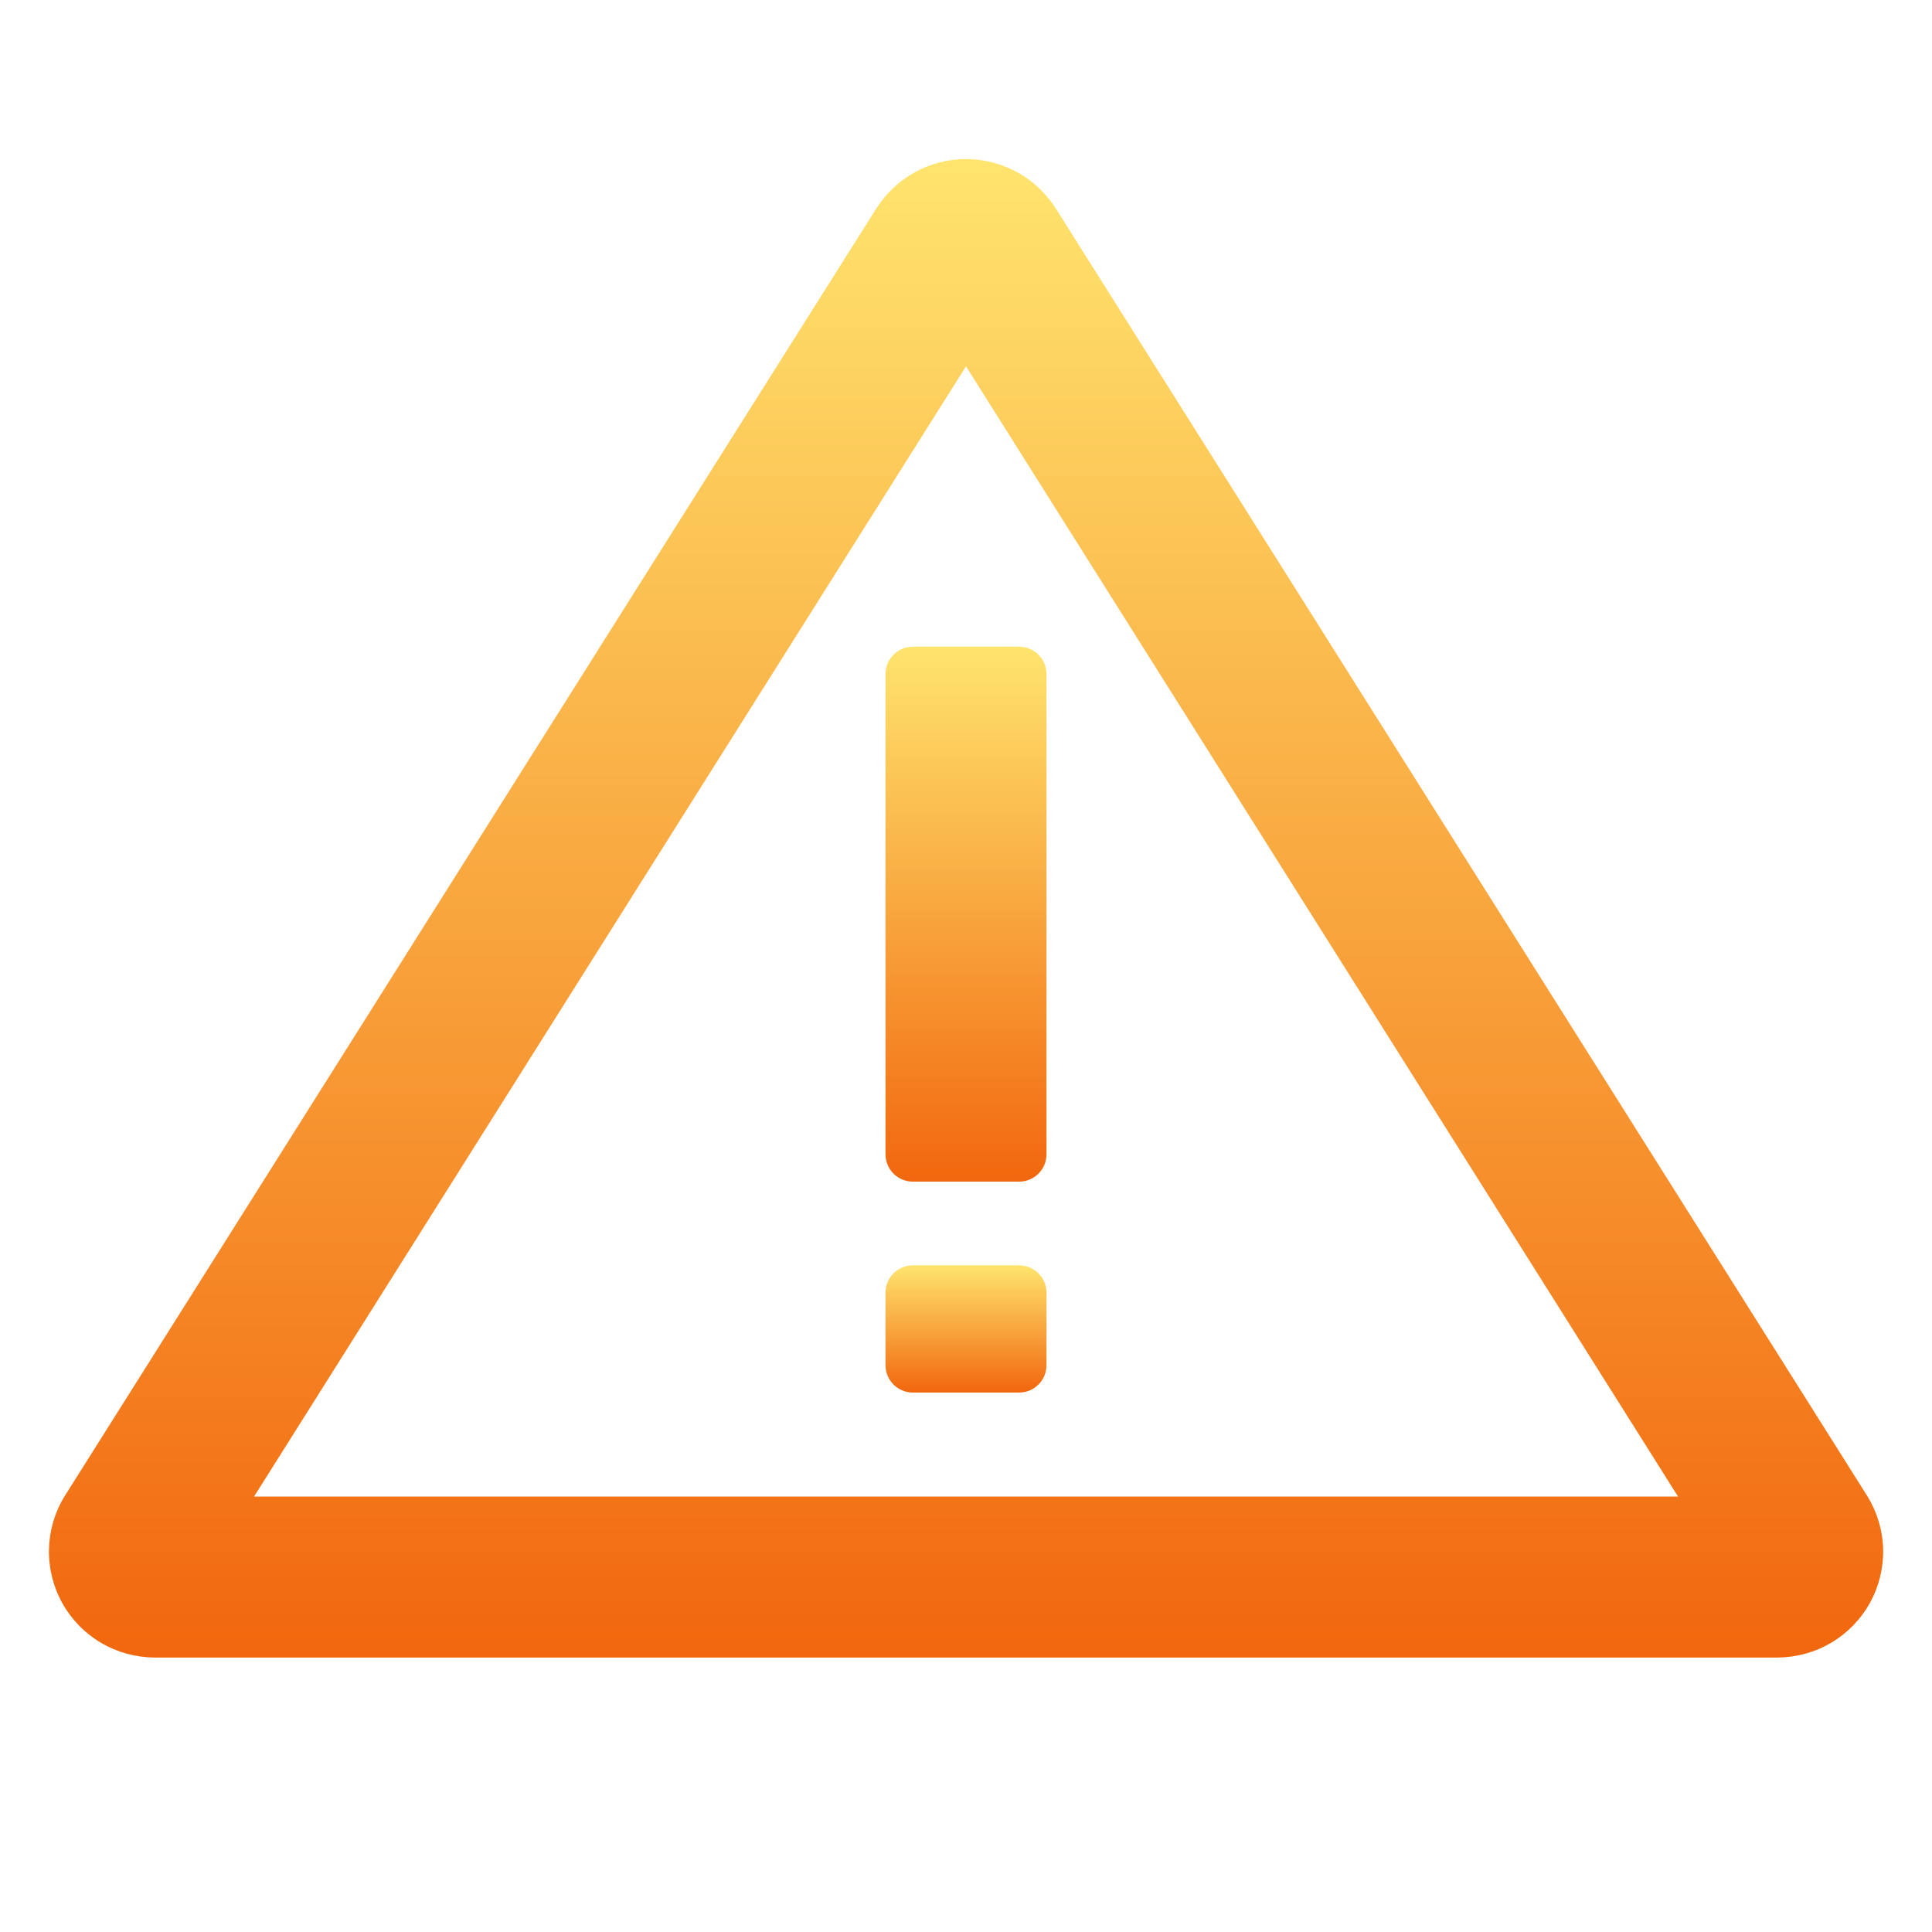
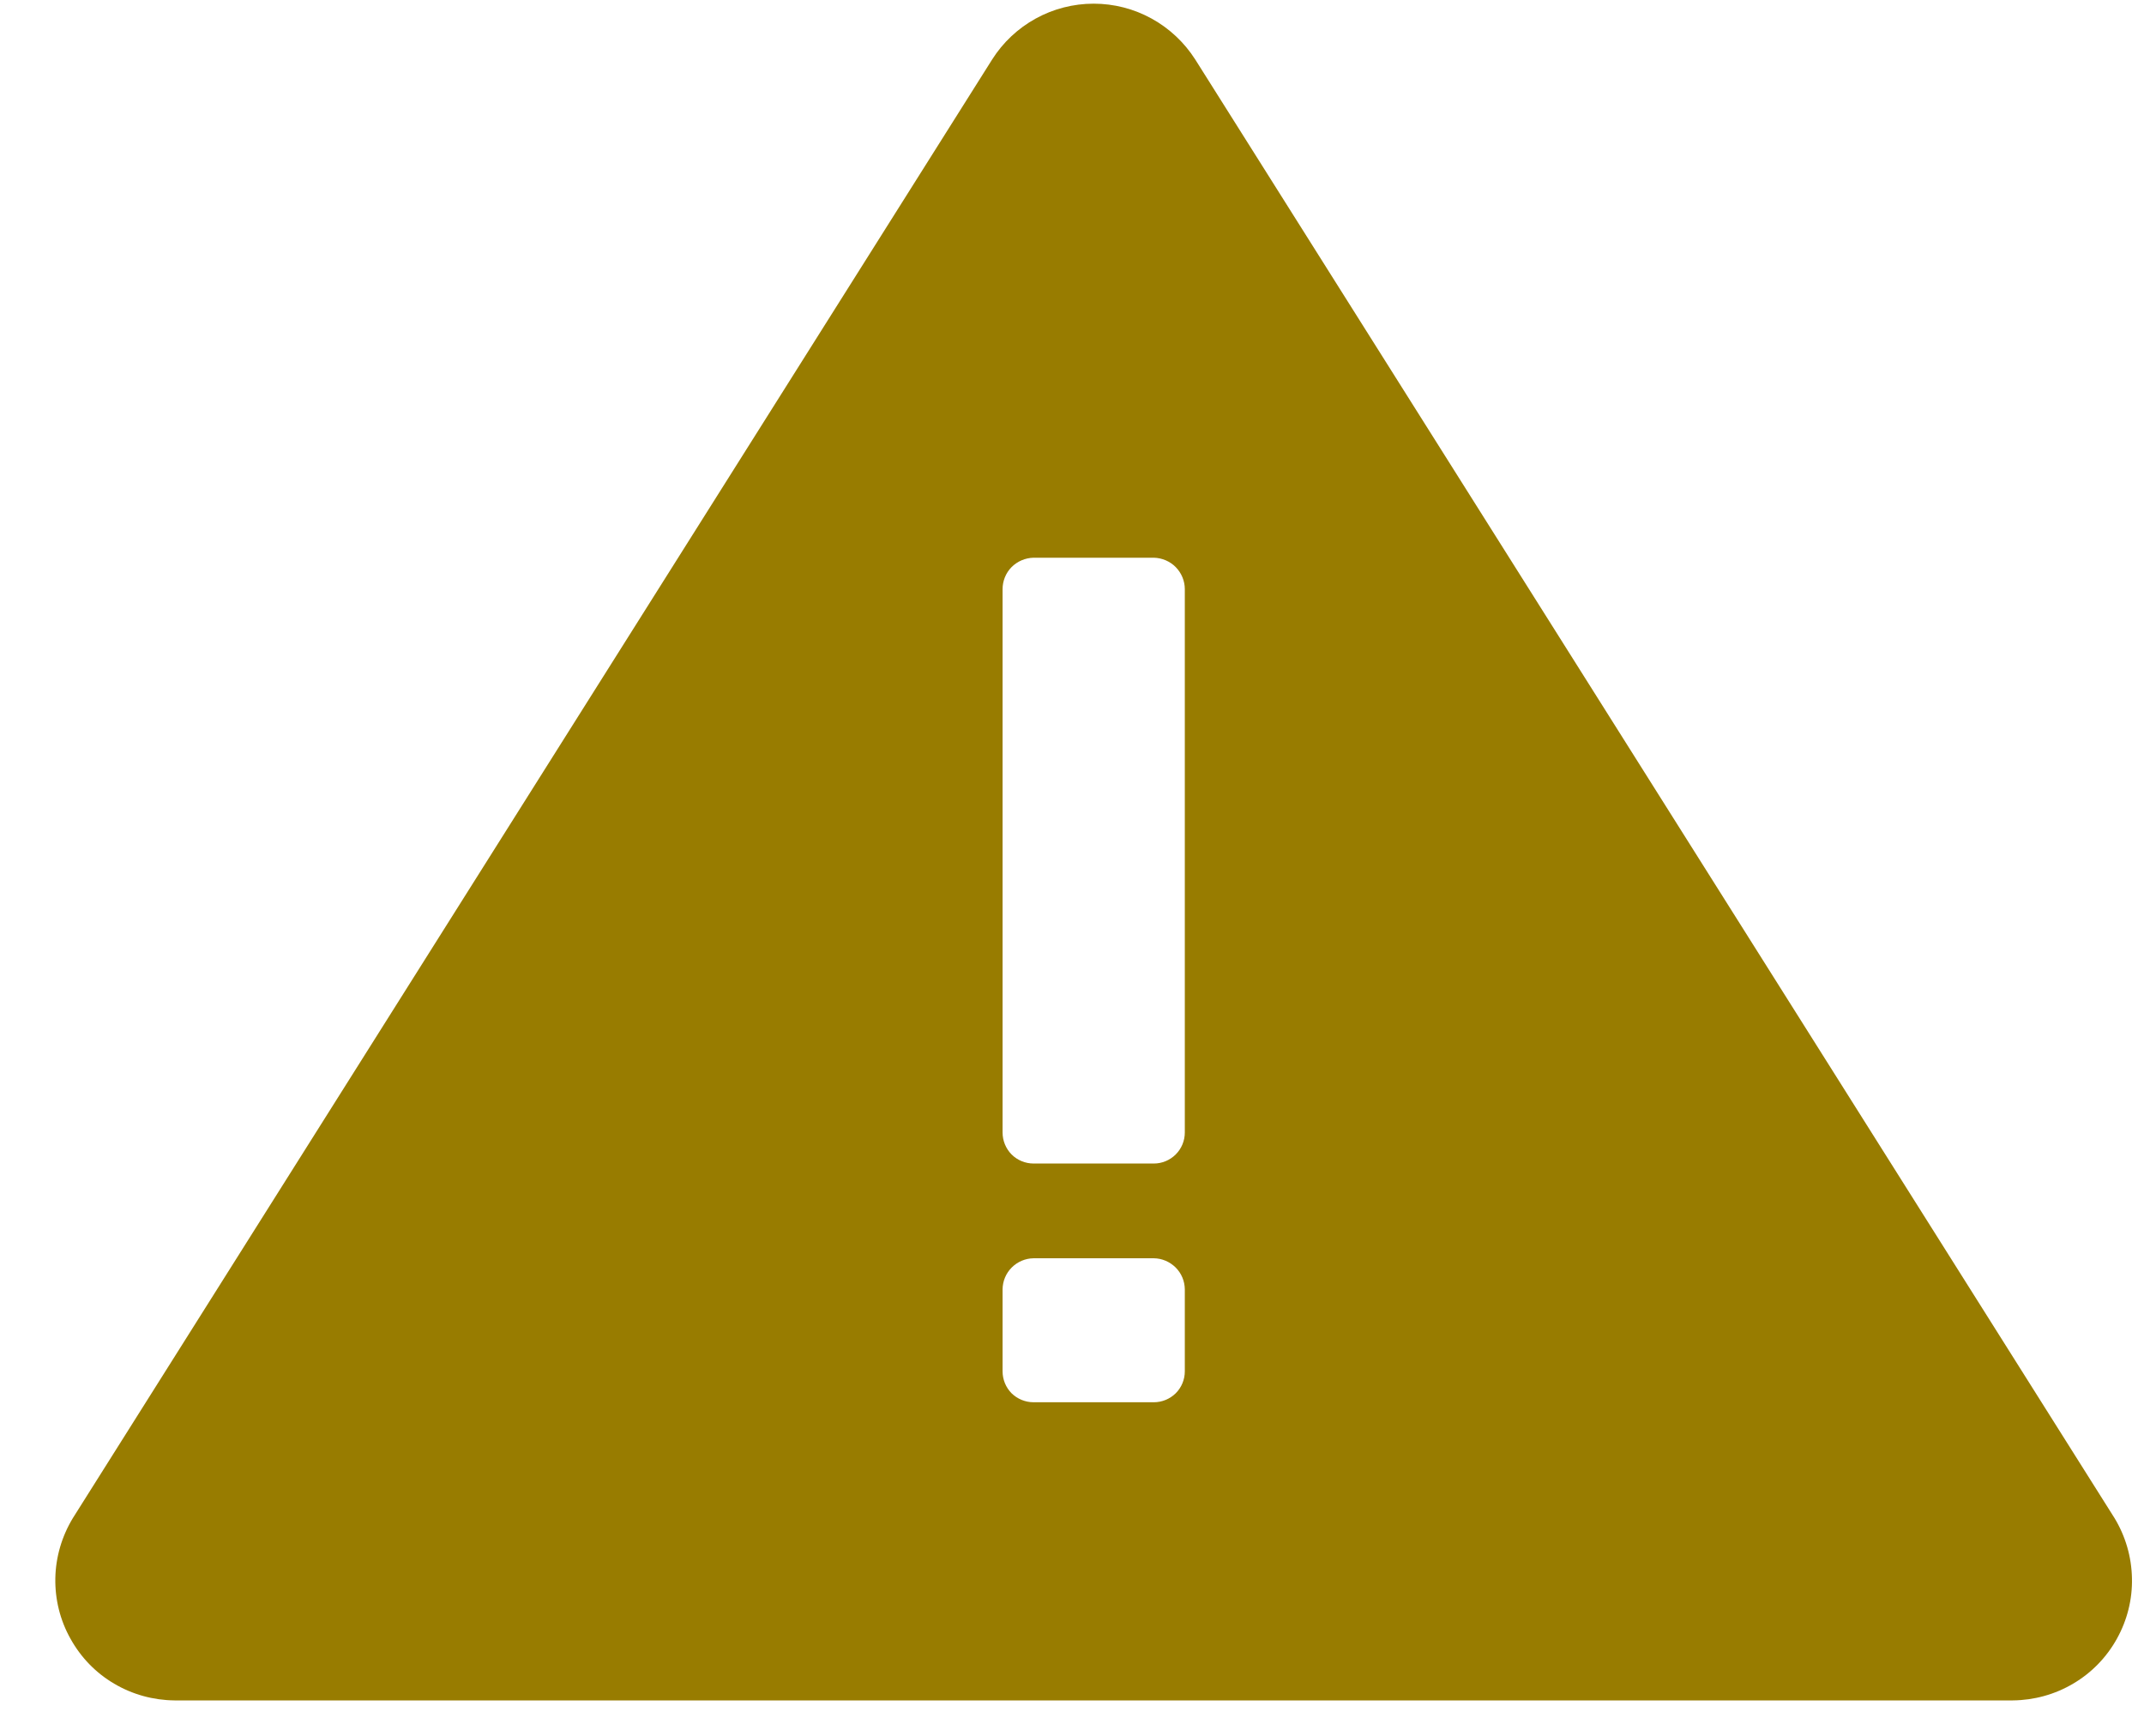
- <svg xmlns="http://www.w3.org/2000/svg" width="18" height="18" viewBox="0 0 18 18" fill="none">
-   <path d="M16.564 15.443H1.437C1.262 15.441 1.091 15.394 0.94 15.305C0.79 15.216 0.666 15.089 0.581 14.937C0.496 14.784 0.453 14.611 0.456 14.437C0.46 14.262 0.509 14.092 0.6 13.943L8.164 1.943C8.254 1.802 8.377 1.685 8.523 1.605C8.669 1.525 8.834 1.482 9 1.482C9.167 1.482 9.331 1.525 9.478 1.605C9.624 1.685 9.747 1.802 9.837 1.943L17.4 13.943C17.491 14.092 17.541 14.262 17.545 14.437C17.548 14.611 17.505 14.784 17.42 14.937C17.335 15.089 17.211 15.216 17.061 15.305C16.91 15.394 16.739 15.441 16.564 15.443V15.443ZM2.367 13.943H15.634L9 3.413L2.367 13.943Z" fill="url(#paint0_linear_1_38569)" />
-   <path d="M9.495 6.025H8.505C8.364 6.025 8.25 6.14 8.25 6.28V10.754C8.25 10.895 8.364 11.009 8.505 11.009H9.495C9.636 11.009 9.75 10.895 9.75 10.754V6.28C9.75 6.14 9.636 6.025 9.495 6.025Z" fill="url(#paint1_linear_1_38569)" />
-   <path d="M9.495 11.789H8.505C8.364 11.789 8.25 11.903 8.25 12.044V12.719C8.25 12.86 8.364 12.974 8.505 12.974H9.495C9.636 12.974 9.75 12.86 9.75 12.719V12.044C9.75 11.903 9.636 11.789 9.495 11.789Z" fill="url(#paint2_linear_1_38569)" />
-   <defs>
-     <linearGradient id="paint0_linear_1_38569" x1="15.409" y1="17.322" x2="15.409" y2="1.482" gradientUnits="userSpaceOnUse">
-       <stop stop-color="#F05600" />
-       <stop offset="1" stop-color="#FFE46E" />
-     </linearGradient>
-     <linearGradient id="paint1_linear_1_38569" x1="9.562" y1="11.68" x2="9.562" y2="6.025" gradientUnits="userSpaceOnUse">
-       <stop stop-color="#F05600" />
-       <stop offset="1" stop-color="#FFE46E" />
-     </linearGradient>
-     <linearGradient id="paint2_linear_1_38569" x1="9.562" y1="13.134" x2="9.562" y2="11.789" gradientUnits="userSpaceOnUse">
-       <stop stop-color="#F05600" />
-       <stop offset="1" stop-color="#FFE46E" />
-     </linearGradient>
-   </defs>
+ <svg xmlns="http://www.w3.org/2000/svg" width="21" height="17" viewBox="0 0 21 17" fill="none">
+   <path d="M20.711 14.867L11.708 0.584C11.601 0.416 11.454 0.278 11.28 0.182C11.106 0.086 10.911 0.036 10.712 0.036C10.514 0.036 10.318 0.086 10.144 0.182C9.97 0.278 9.823 0.416 9.717 0.584L0.714 14.867C0.606 15.045 0.546 15.248 0.542 15.456C0.538 15.664 0.589 15.869 0.691 16.05C0.792 16.232 0.939 16.384 1.118 16.489C1.297 16.595 1.501 16.651 1.709 16.653H19.715C19.923 16.651 20.127 16.595 20.306 16.489C20.485 16.384 20.633 16.232 20.734 16.05C20.835 15.869 20.887 15.664 20.882 15.456C20.878 15.248 20.819 15.045 20.711 14.867V14.867ZM11.605 13.43C11.605 13.511 11.573 13.588 11.516 13.645C11.459 13.701 11.382 13.733 11.302 13.733H10.123C10.043 13.733 9.965 13.701 9.908 13.645C9.852 13.588 9.82 13.511 9.82 13.43V12.627C9.821 12.546 9.853 12.47 9.91 12.413C9.966 12.357 10.043 12.324 10.123 12.323H11.302C11.382 12.324 11.458 12.357 11.515 12.413C11.572 12.47 11.604 12.546 11.605 12.627V13.43ZM11.605 11.091C11.605 11.172 11.573 11.249 11.516 11.306C11.459 11.363 11.382 11.395 11.302 11.395H10.123C10.043 11.395 9.965 11.363 9.908 11.306C9.852 11.249 9.82 11.172 9.82 11.091V5.77C9.82 5.69 9.851 5.612 9.908 5.554C9.965 5.497 10.042 5.464 10.123 5.462H11.302C11.382 5.464 11.46 5.497 11.516 5.554C11.573 5.612 11.605 5.69 11.605 5.77V11.091Z" fill="#987C00" />
</svg>
